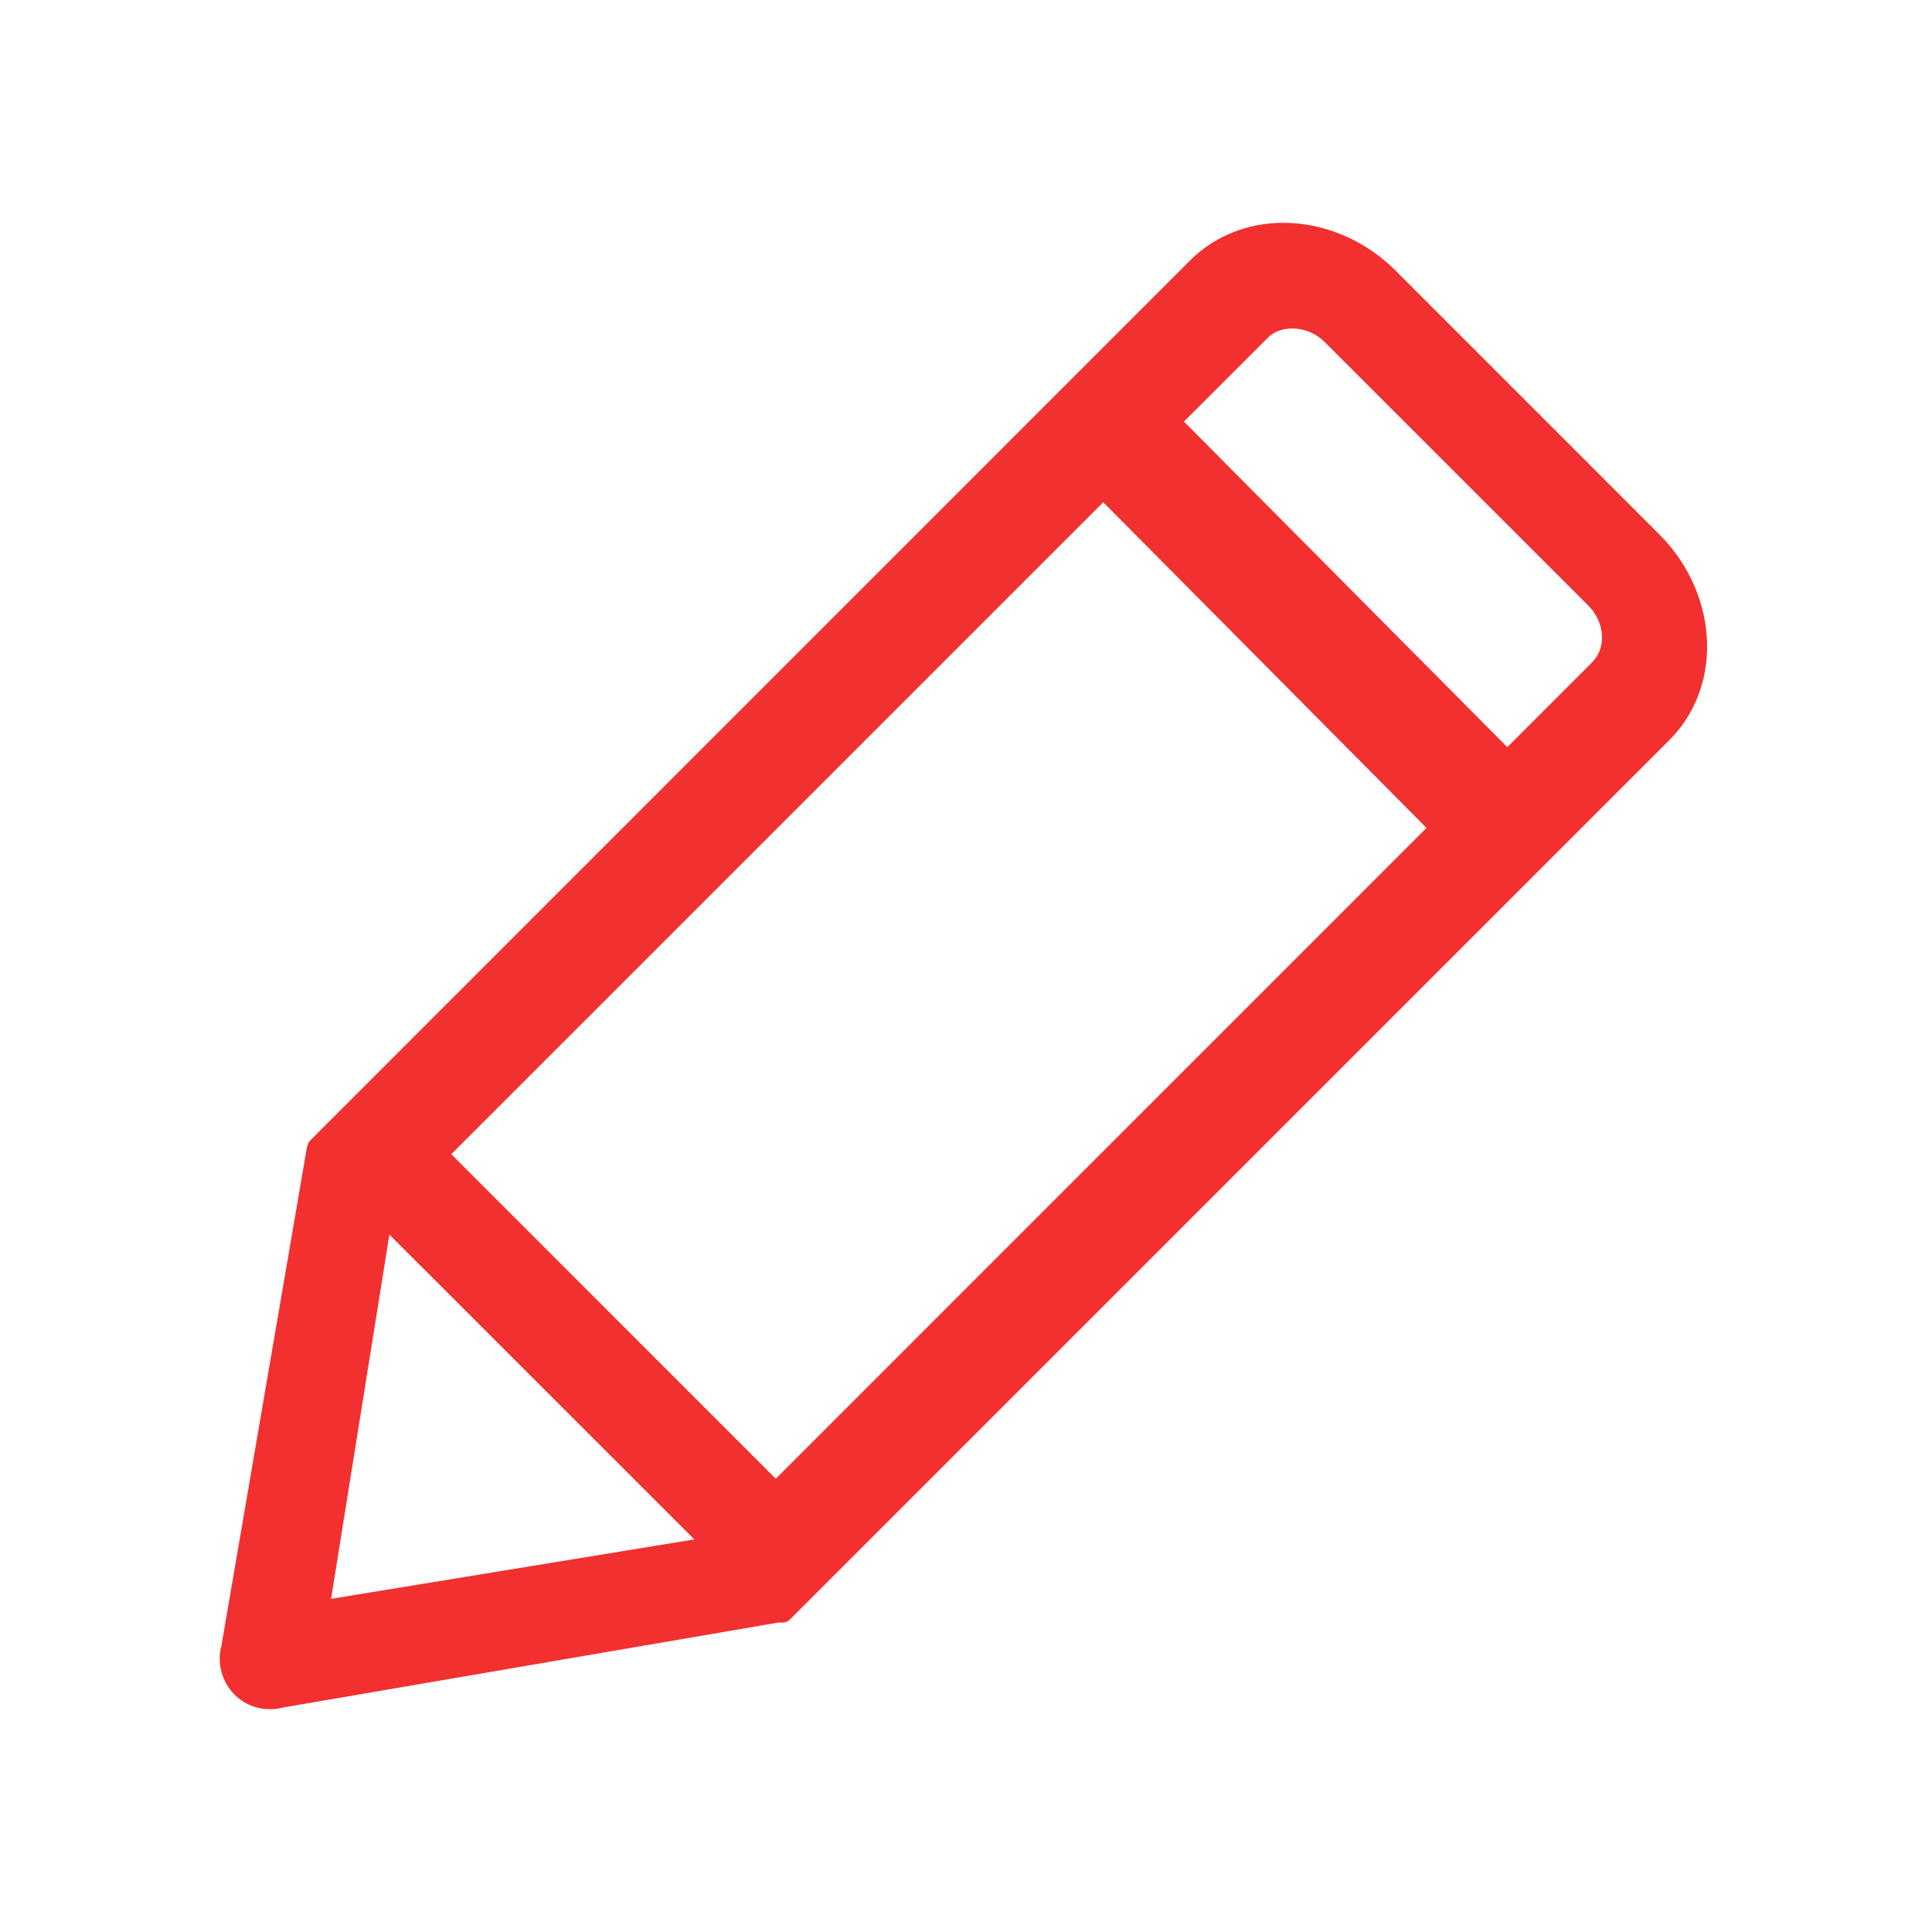
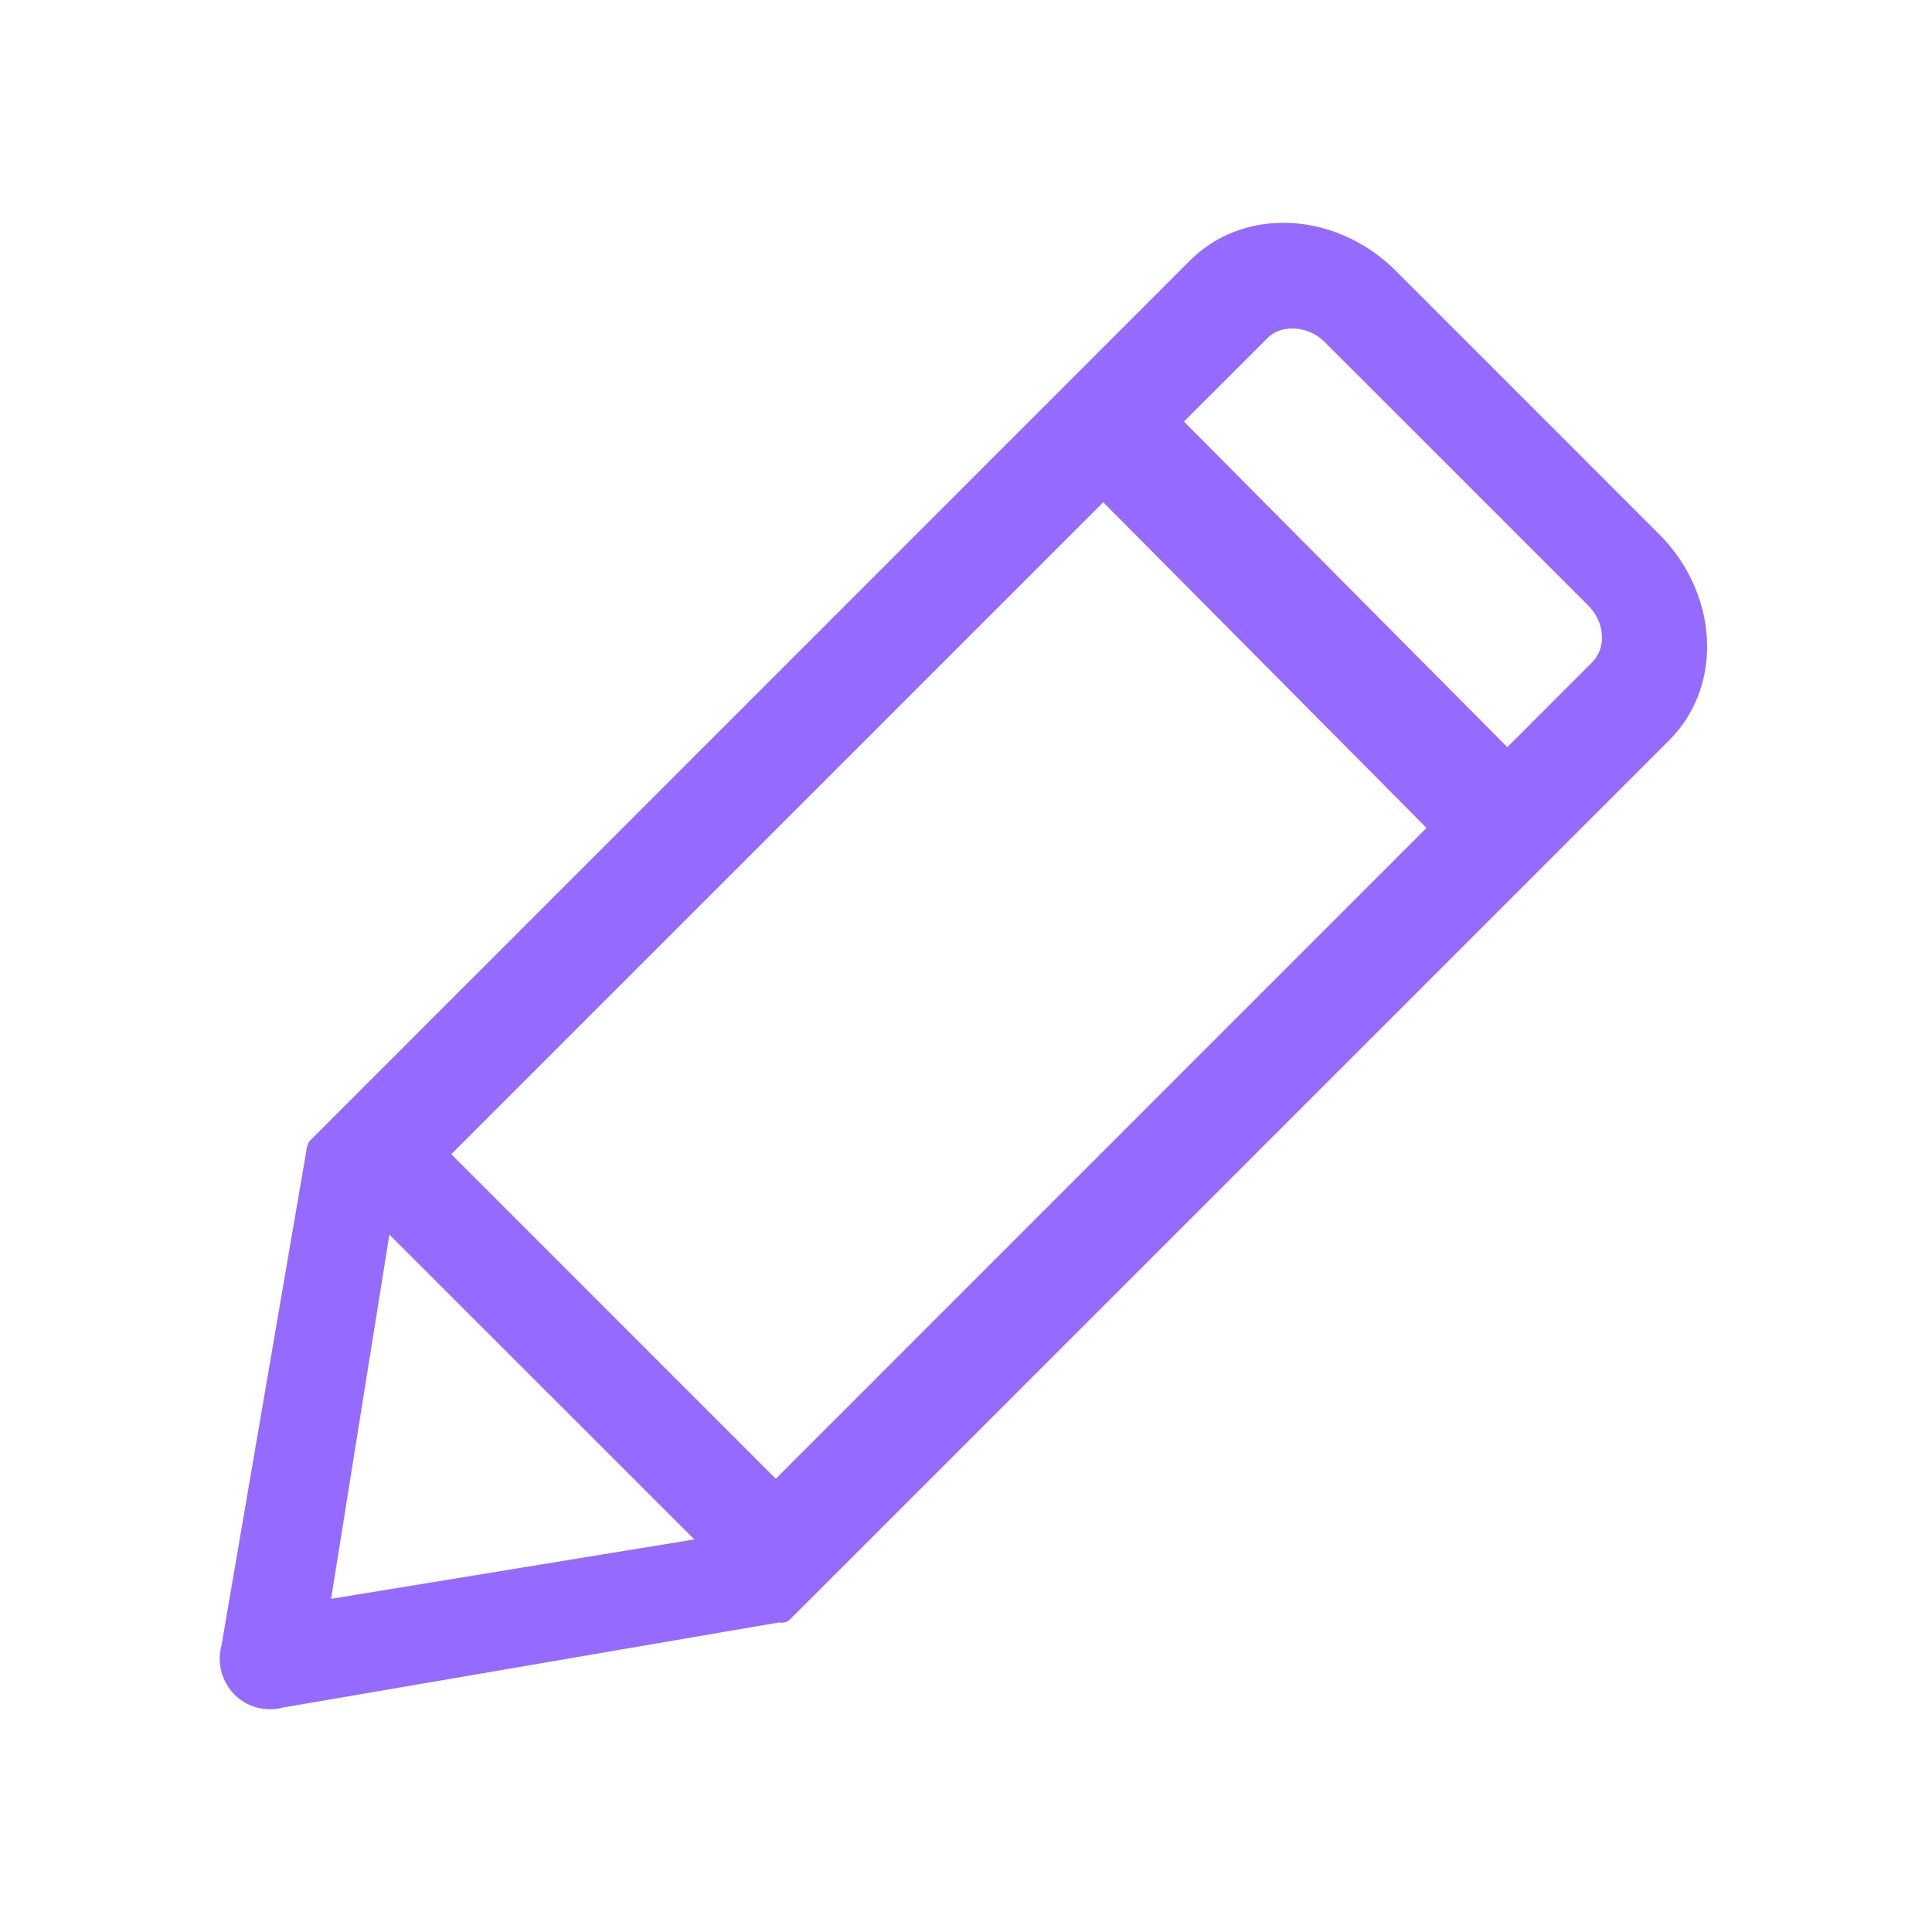
- <svg xmlns="http://www.w3.org/2000/svg" t="1517470893569" class="icon" style="" viewBox="0 0 1024 1024" version="1.1" p-id="6990" width="28" height="28">
+ <svg xmlns="http://www.w3.org/2000/svg" t="1519442788584" class="icon" style="" viewBox="0 0 1024 1024" version="1.1" p-id="14571" width="28" height="28">
  <defs>
    <style type="text/css" />
  </defs>
-   <path d="M879.505 283.272 739.694 143.429c-16.11-16.107-37.804-25.338-59.436-25.338-19.027 0-36.579 7.065-49.39 19.859l-466.372 466.421c-0.785 0.816-1.319 1.823-1.538 2.889-0.127 0.345-0.253 0.688-0.315 1.035l-45.275 263.927c-2.479 9.167 0.158 19.087 6.908 25.933 5.023 5.024 11.679 7.755 18.775 7.755 2.386 0 4.774-0.28 6.531-0.816l263.423-45.183c1.821 0.408 4.082 0 5.588-1.475l466.341-466.325c12.812-12.827 19.875-30.393 19.875-49.45C904.809 320.995 895.579 299.348 879.505 283.272M175.485 847.414l30.895-193.059 161.632 161.568L175.485 847.414zM756.08 438.798 411.184 783.772 239.189 611.747l345.558-345.539L756.08 438.798zM627.512 223.444l44.393-44.364c7.346-7.394 21.602-6.437 30.077 2.057l139.812 139.795c4.367 4.396 6.971 9.985 7.255 15.809 0.312 5.606-1.538 10.644-5.214 14.317l-44.928 44.946L627.512 223.444z" p-id="6991" fill="#f23030" />
+   <path d="M879.505 283.272 739.694 143.429c-16.11-16.107-37.804-25.338-59.436-25.338-19.027 0-36.579 7.065-49.39 19.859l-466.372 466.421c-0.785 0.816-1.319 1.823-1.538 2.889-0.127 0.345-0.253 0.688-0.315 1.035l-45.275 263.927c-2.479 9.167 0.158 19.087 6.908 25.933 5.023 5.024 11.679 7.755 18.775 7.755 2.386 0 4.774-0.28 6.531-0.816l263.423-45.183c1.821 0.408 4.082 0 5.588-1.475l466.341-466.325c12.812-12.827 19.875-30.393 19.875-49.45C904.809 320.995 895.579 299.348 879.505 283.272M175.485 847.414l30.895-193.059 161.632 161.568L175.485 847.414zM756.08 438.798 411.184 783.772 239.189 611.747l345.558-345.539L756.08 438.798zM627.512 223.444l44.393-44.364c7.346-7.394 21.602-6.437 30.077 2.057l139.812 139.795c4.367 4.396 6.971 9.985 7.255 15.809 0.312 5.606-1.538 10.644-5.214 14.317l-44.928 44.946L627.512 223.444z" p-id="14572" fill="#956bff" />
</svg>
